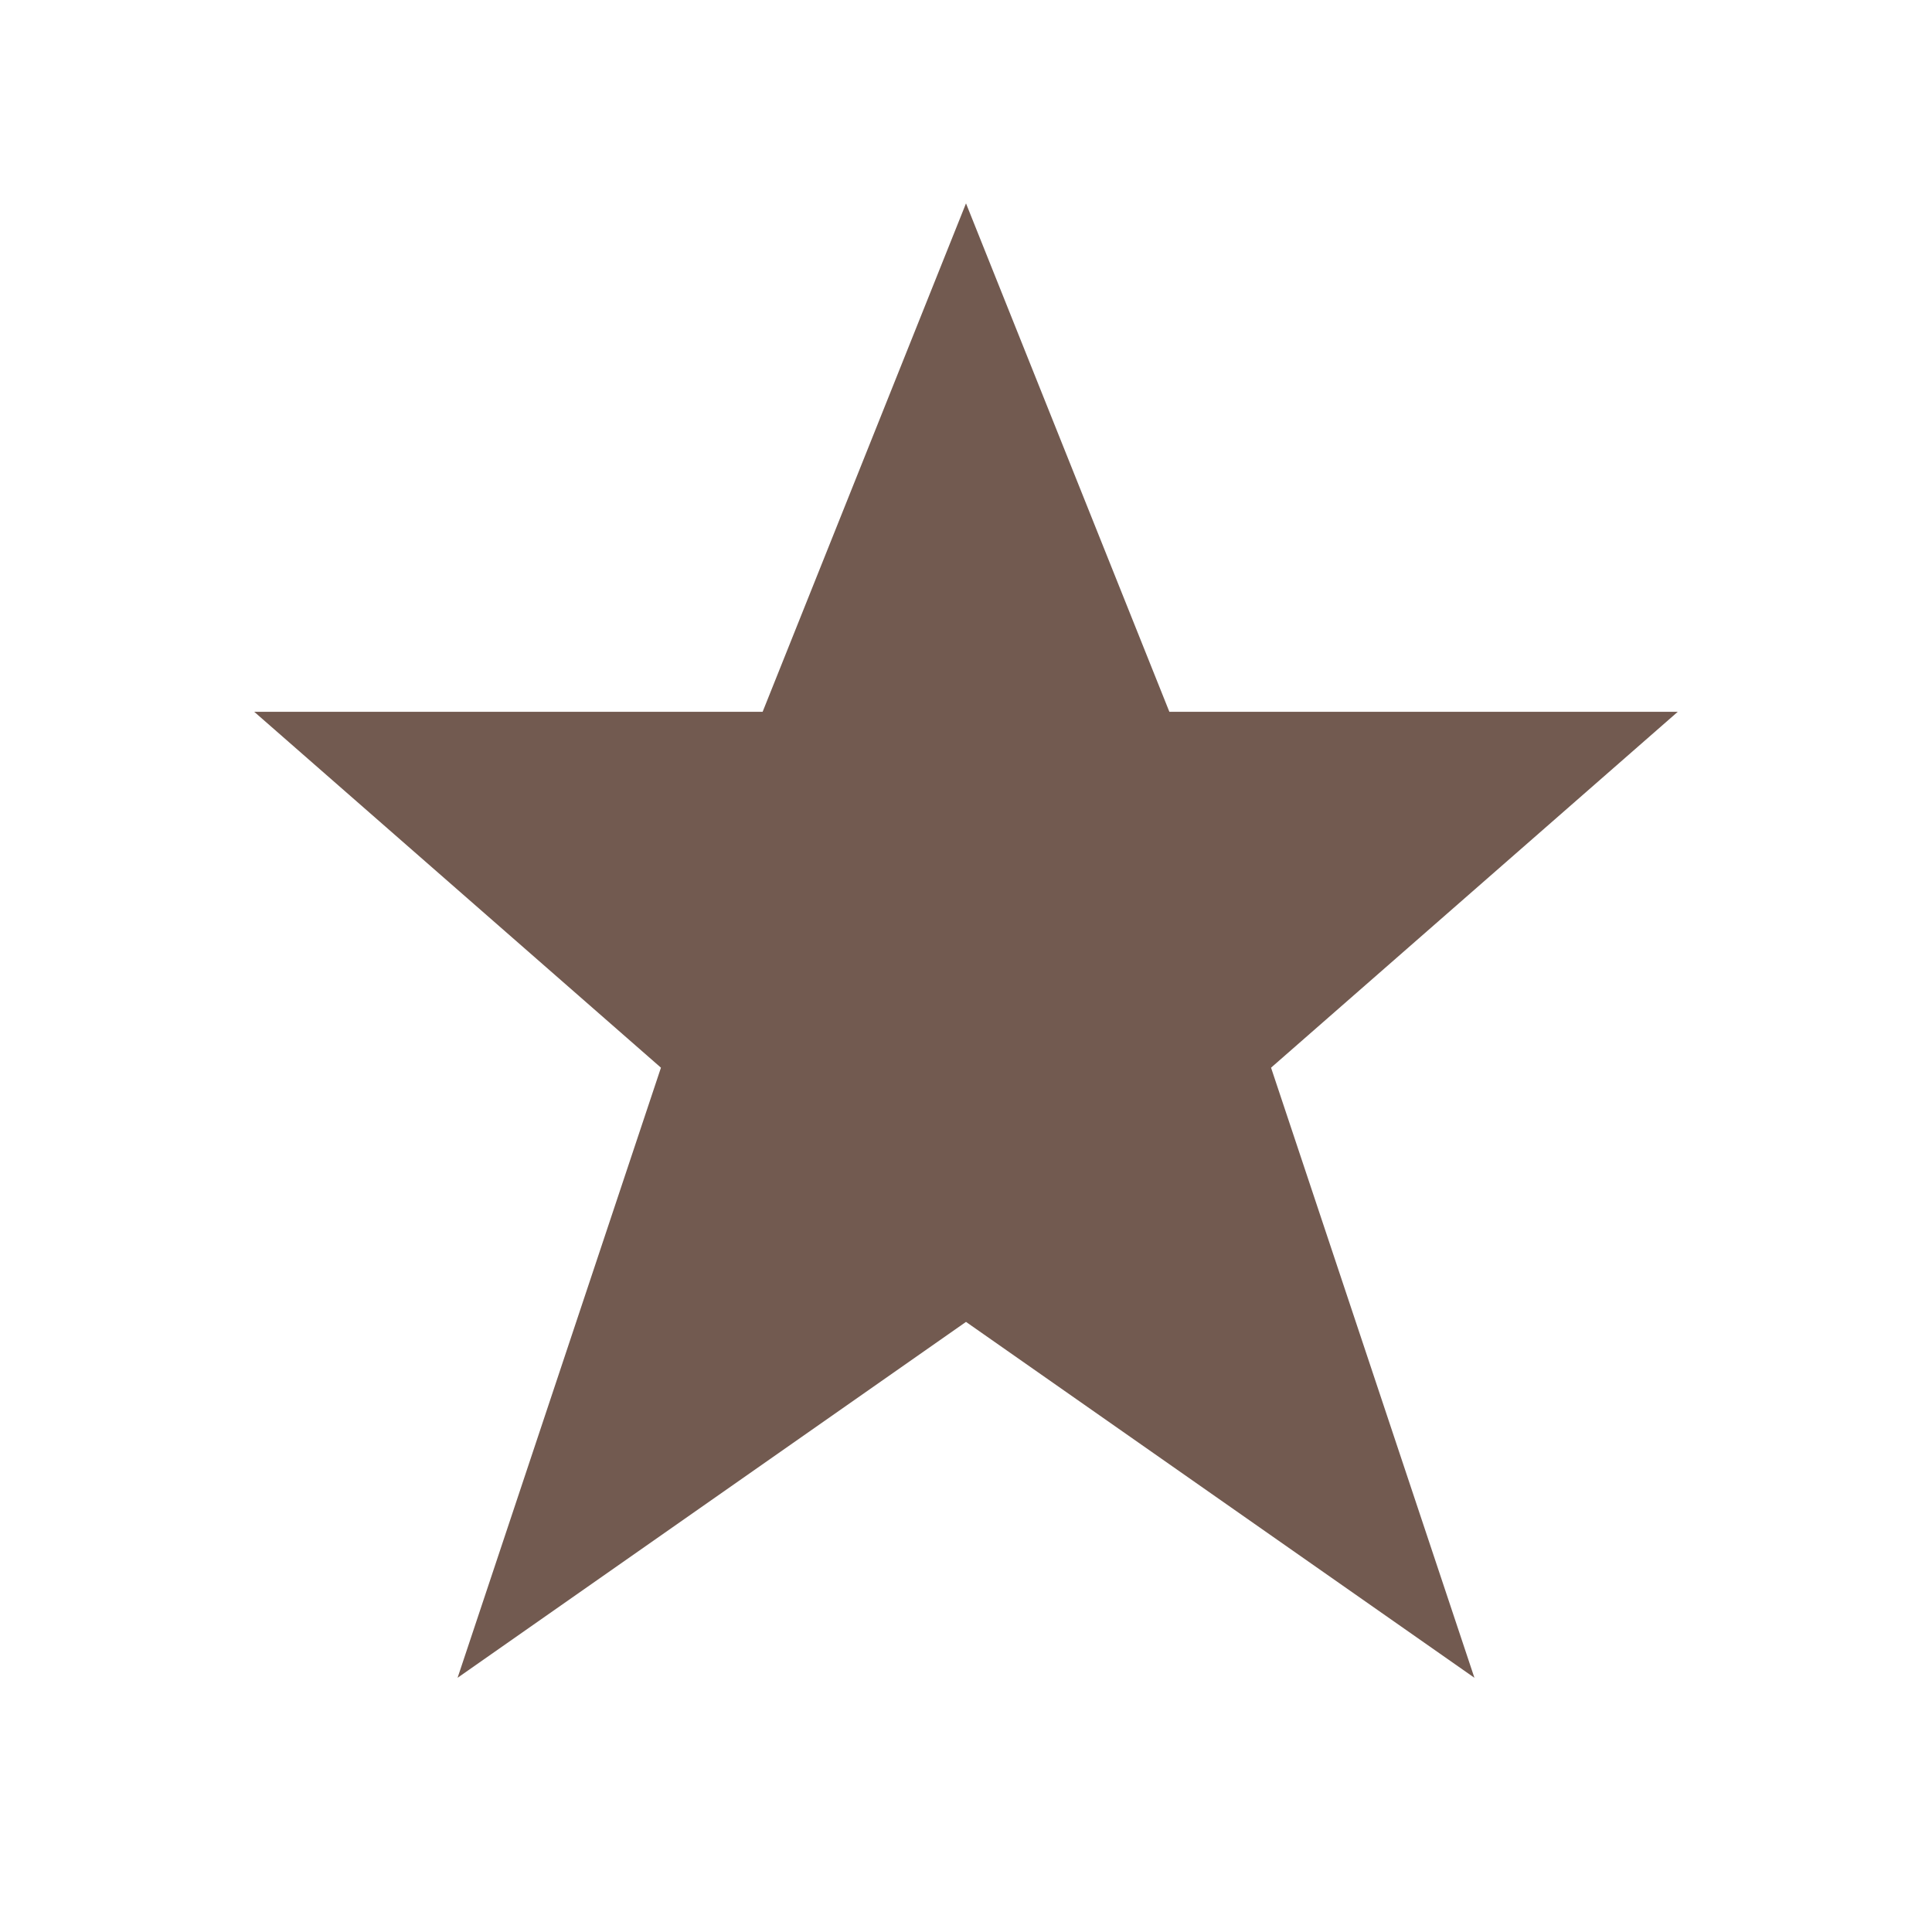
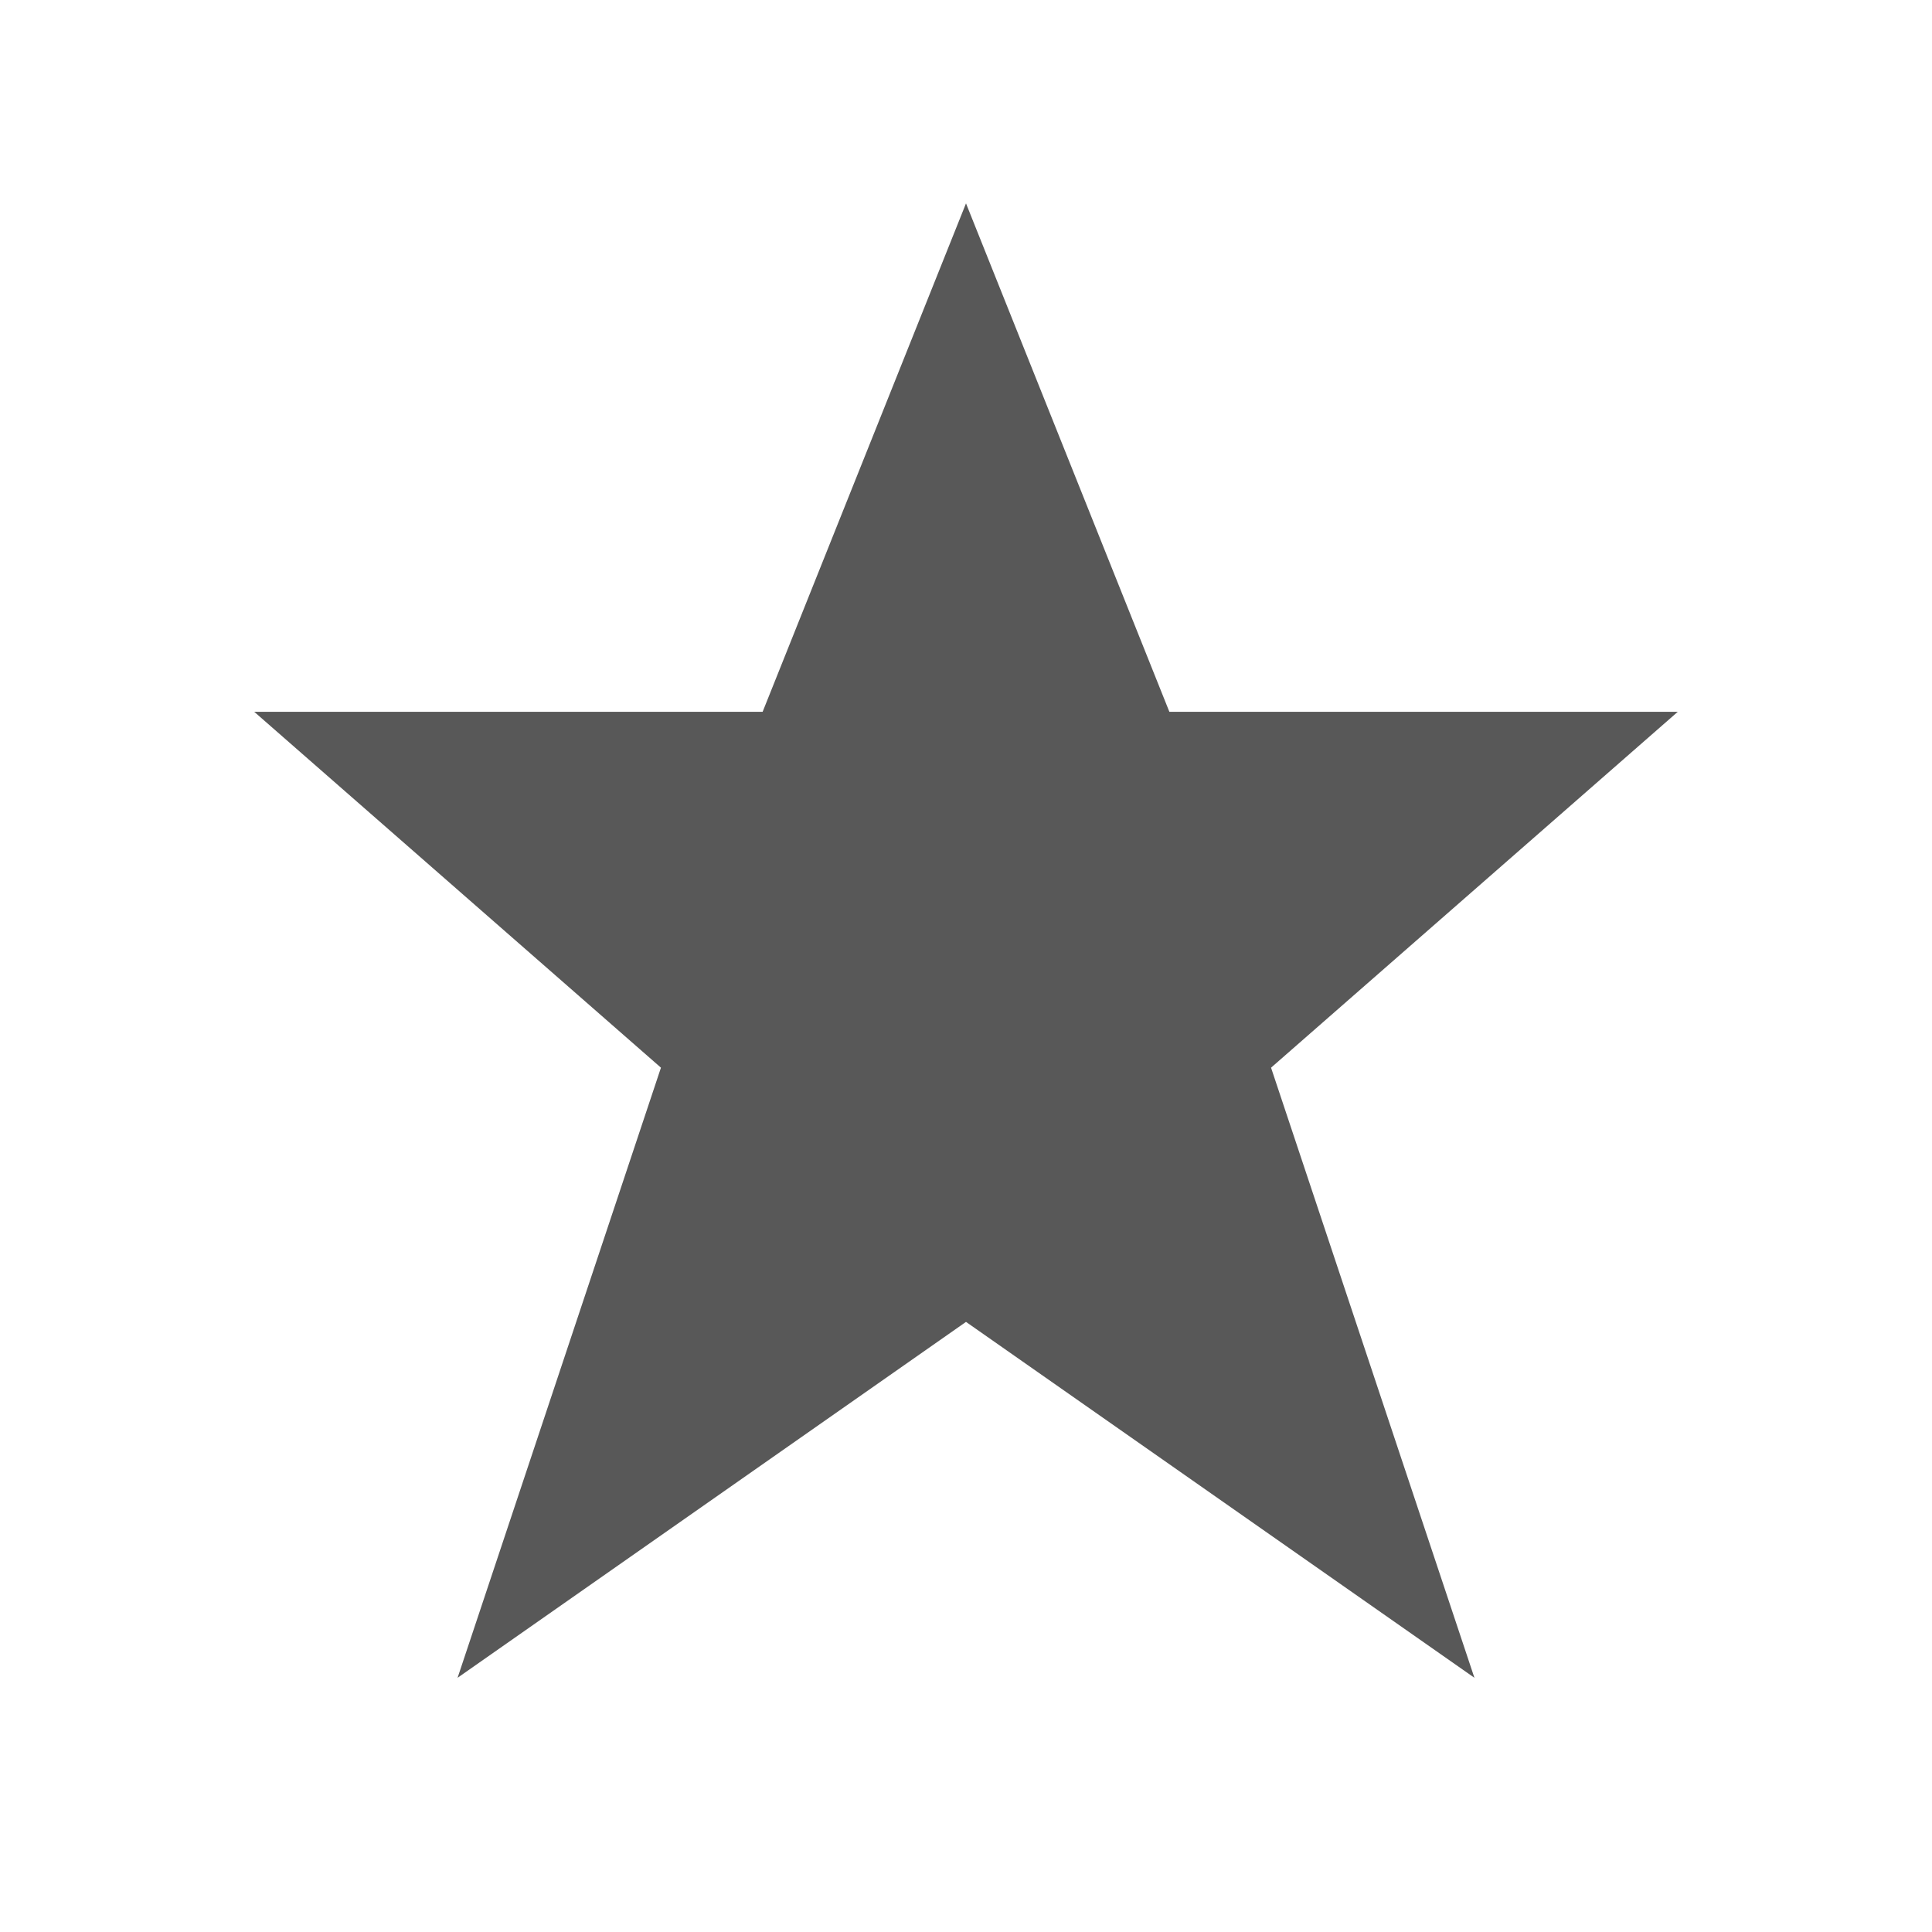
<svg xmlns="http://www.w3.org/2000/svg" viewBox="0 0 19 19" height="19" width="19">
  <rect fill="none" x="0" y="0" width="19" height="19" />
-   <path fill="#725a50" transform="translate(2 2)" d="M7.5,0l-2,5h-5l4,3.5l-2,6l5-3.5  l5,3.5l-2-6l4-3.5h-5L7.5,0z" />
+   <path fill="#585858" transform="translate(2 2)" d="M7.5,0l-2,5h-5l4,3.5l-2,6l5-3.5  l5,3.5l-2-6l4-3.5h-5L7.5,0z" />
</svg>
